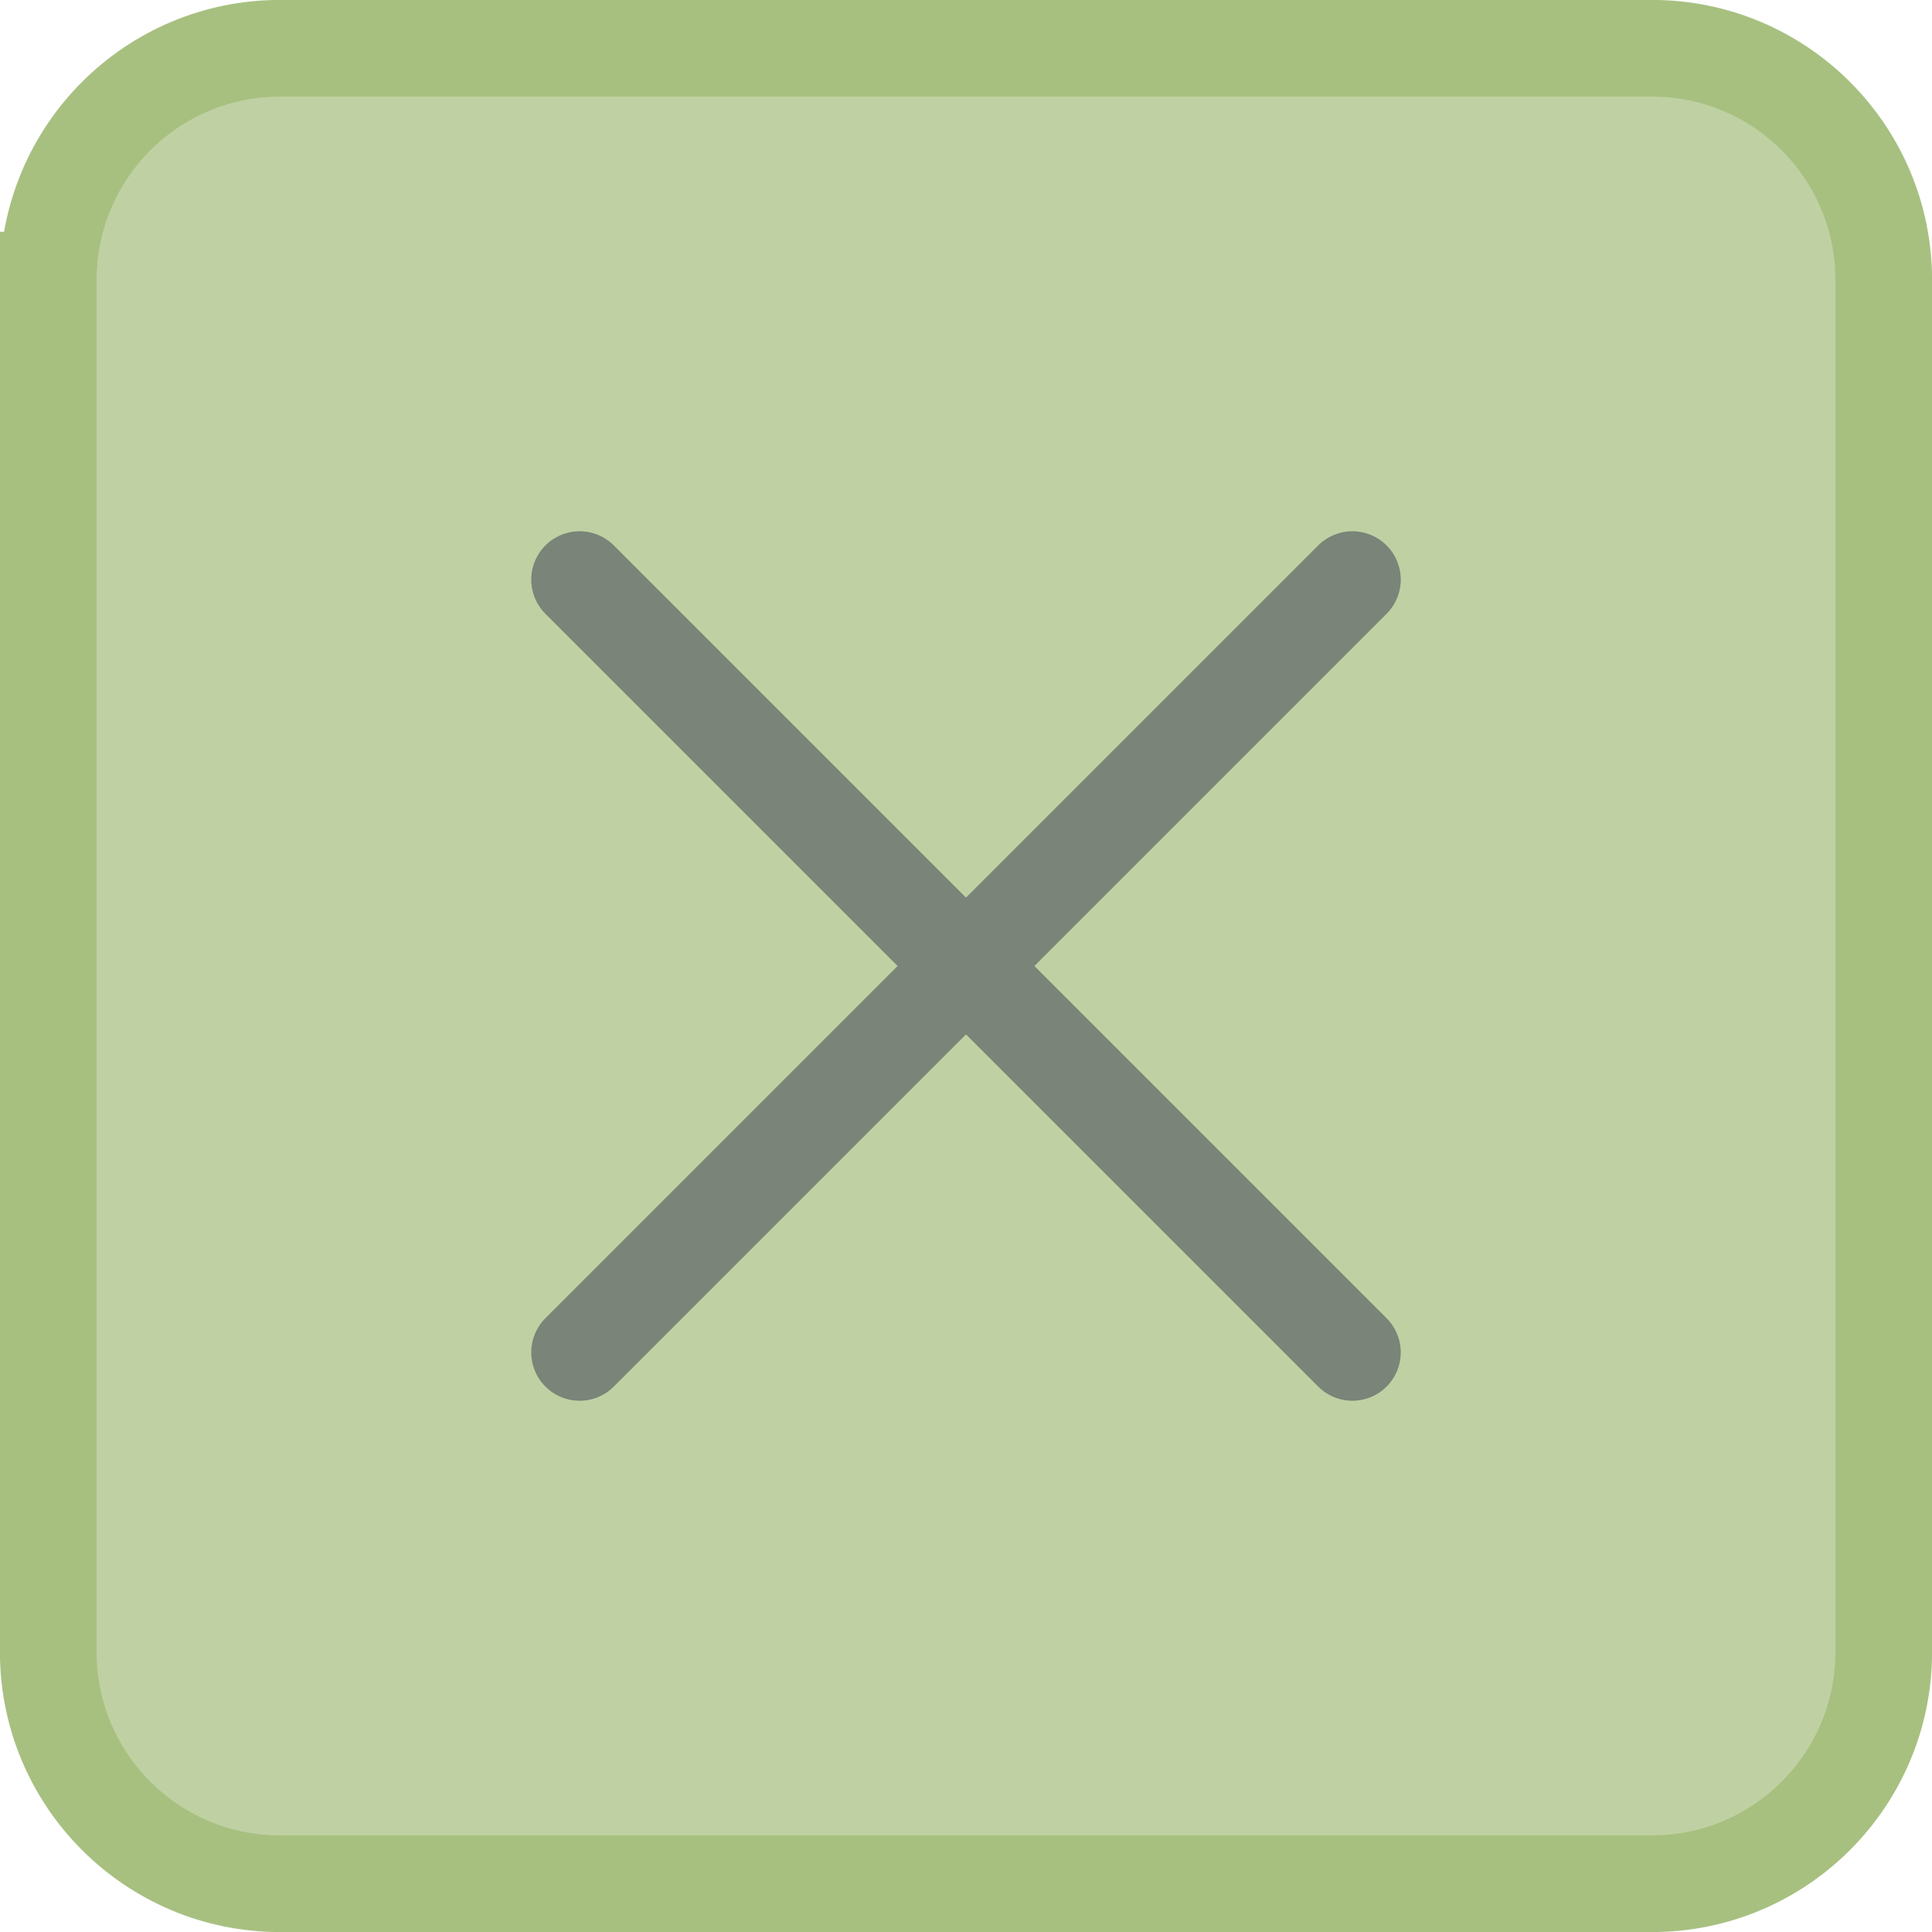
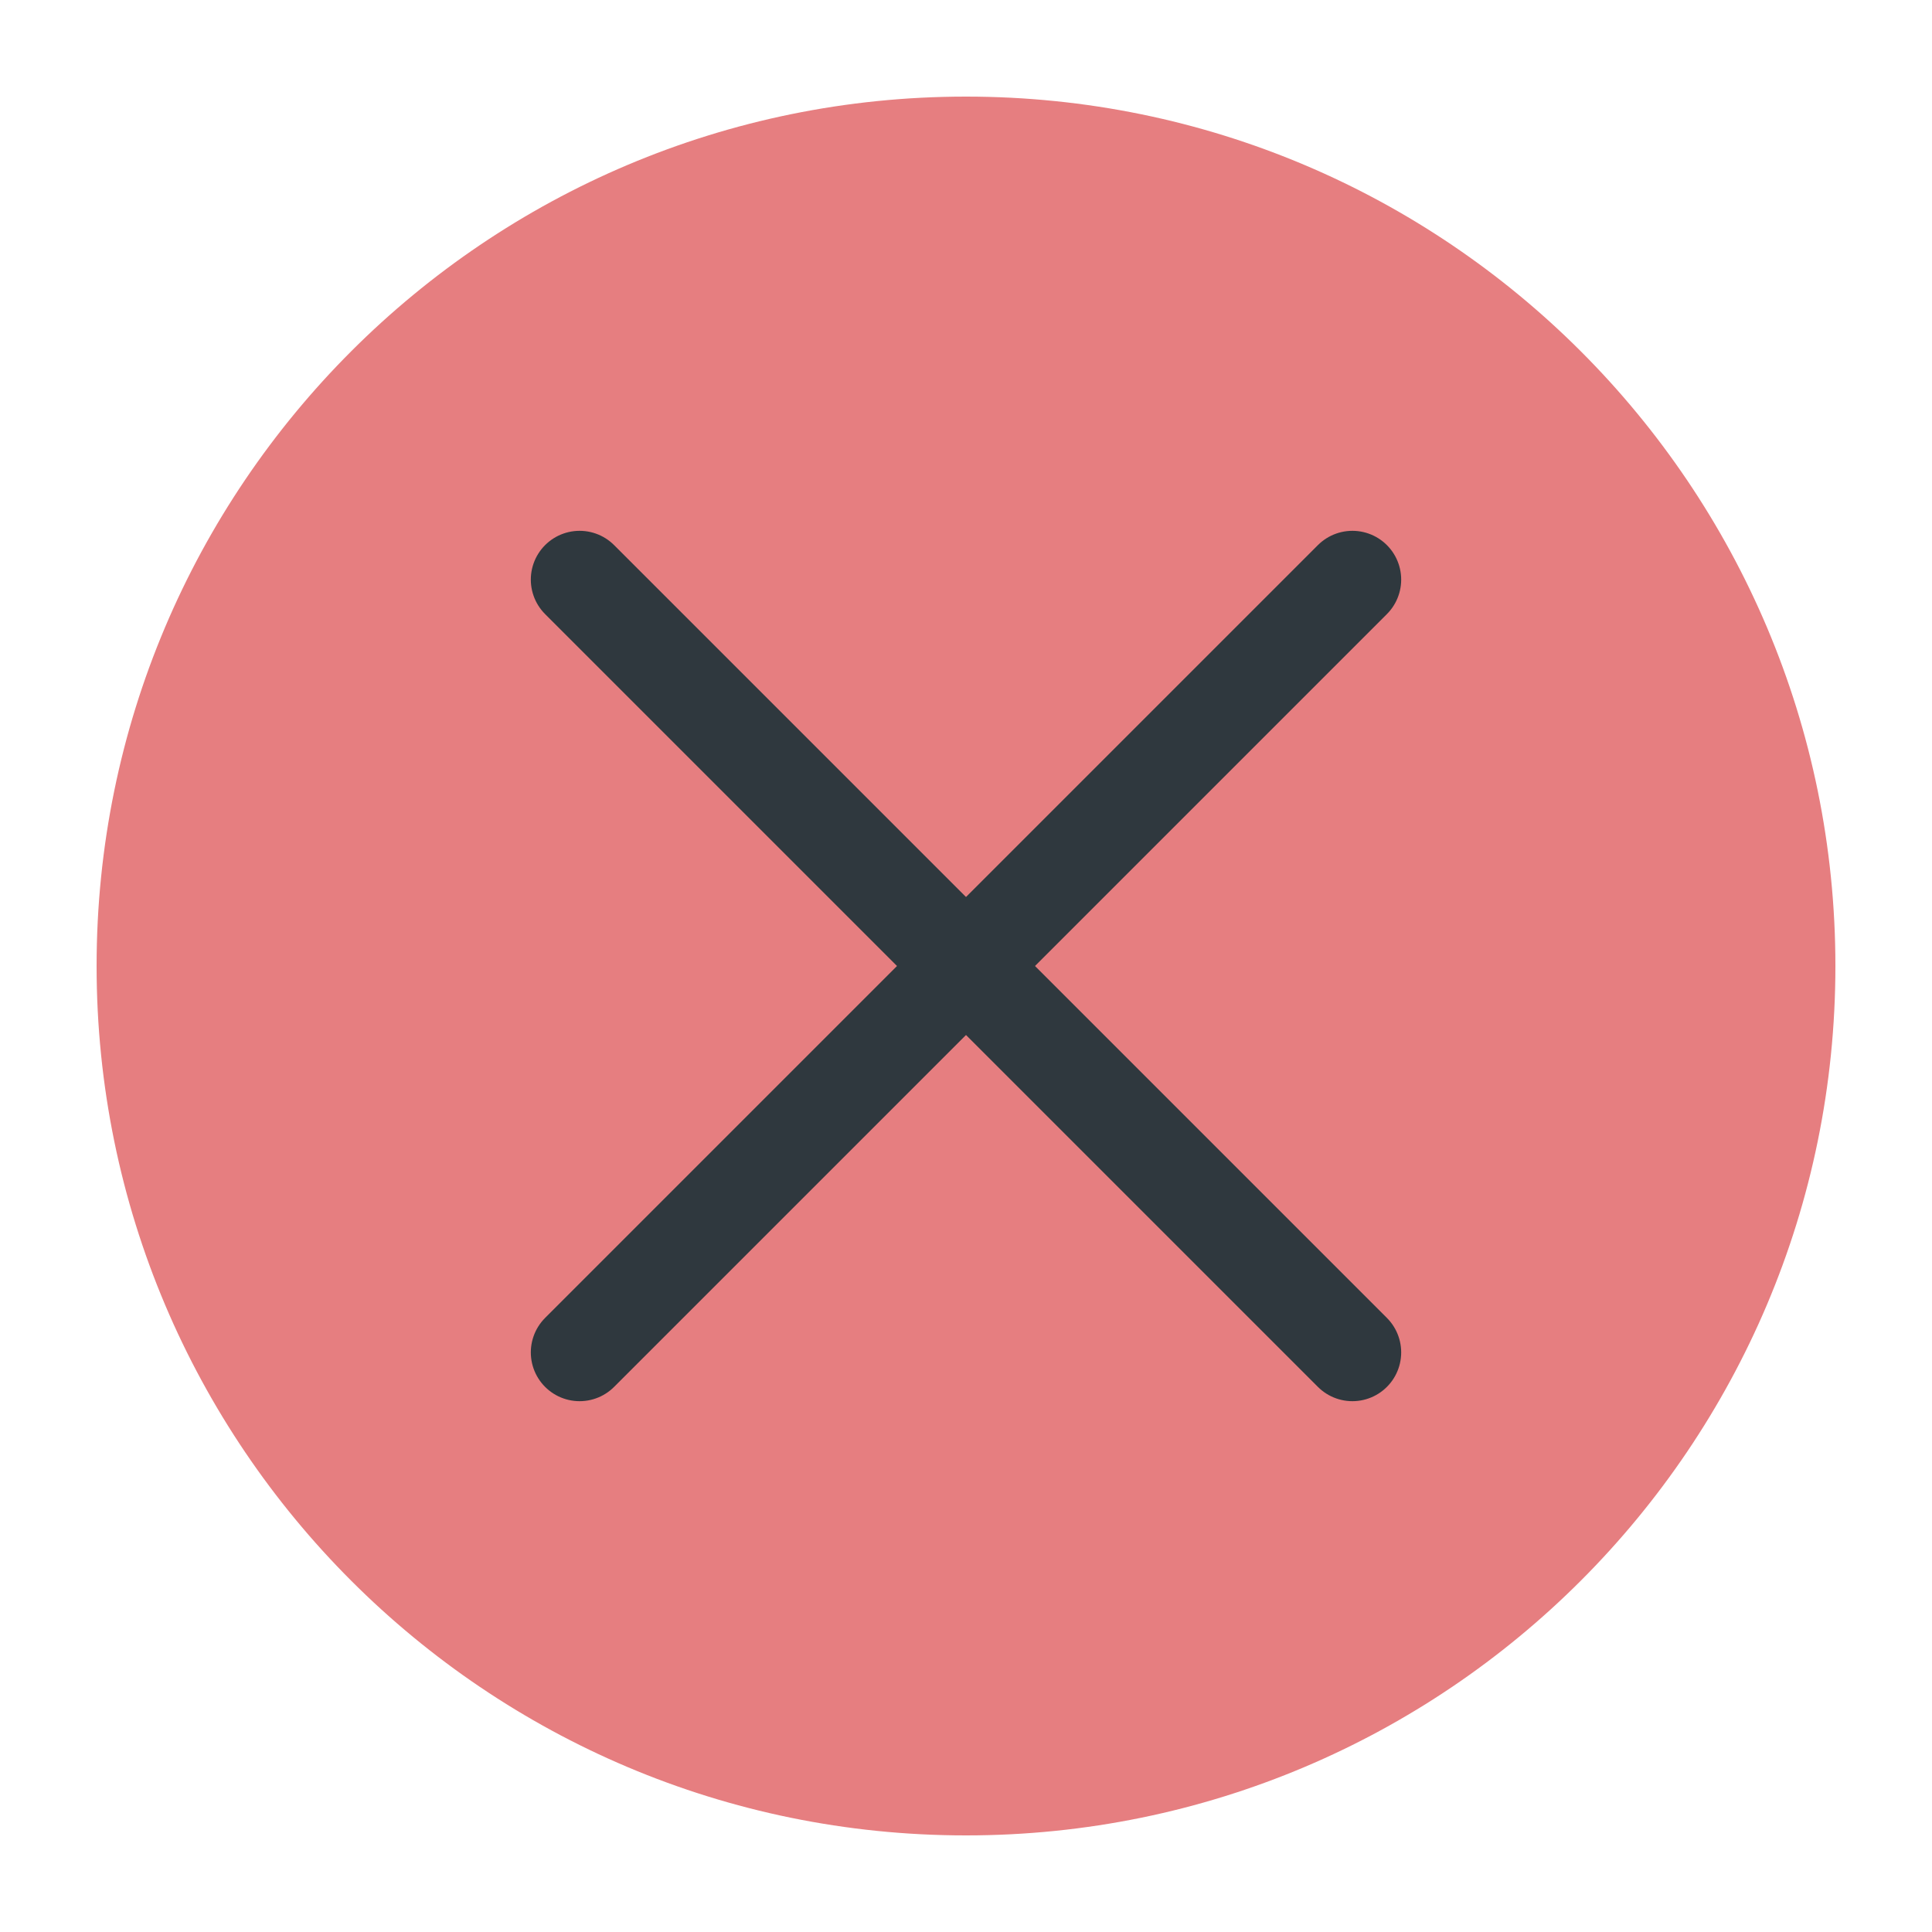
<svg xmlns="http://www.w3.org/2000/svg" viewBox="0 0 50 50" version="1.2" baseProfile="tiny">
  <defs>
</defs>
  <g fill="none" stroke="black" stroke-width="1" fill-rule="evenodd" stroke-linecap="square" stroke-linejoin="bevel">
-     <g fill="none" stroke="#000000" stroke-opacity="1" stroke-width="1" stroke-linecap="square" stroke-linejoin="bevel" transform="matrix(1,0,0,1,0,0)" font-family="Noto Sans" font-size="10" font-weight="400" font-style="normal">
- </g>
-     <g fill="#a7c080" fill-opacity="0.72" stroke="#a7c080" stroke-opacity="1" stroke-width="2.502" stroke-linecap="square" stroke-linejoin="bevel" transform="matrix(1,0,0,1,2.5,2.5)" font-family="Noto Sans" font-size="10" font-weight="400" font-style="normal">
-       <path vector-effect="none" fill-rule="evenodd" d="M-1.251,4.749 C-1.251,1.435 1.435,-1.251 4.749,-1.251 L40.251,-1.251 C43.565,-1.251 46.251,1.435 46.251,4.749 L46.251,40.251 C46.251,43.565 43.565,46.251 40.251,46.251 L4.749,46.251 C1.435,46.251 -1.251,43.565 -1.251,40.251 L-1.251,4.749" />
+     <g fill="#e67e80" fill-opacity="1" stroke="none" transform="matrix(2.5,0,0,2.5,2.5,2.5)" font-family="Noto Sans" font-size="10" font-weight="400" font-style="normal">
+       <circle cx="9" cy="9" r="9" />
    </g>
-     <g fill="none" stroke="#000000" stroke-opacity="1" stroke-width="1" stroke-linecap="square" stroke-linejoin="bevel" transform="matrix(1,0,0,1,0,0)" font-family="Noto Sans" font-size="10" font-weight="400" font-style="normal">
- </g>
-     <g fill="none" stroke="#7a8478" stroke-opacity="1" stroke-width="1.001" stroke-linecap="square" stroke-linejoin="bevel" transform="matrix(2.5,0,0,2.5,2.5,2.5)" font-family="Noto Sans" font-size="10" font-weight="400" font-style="normal">
- </g>
-     <g fill="none" stroke="#7a8478" stroke-opacity="1" stroke-width="1.001" stroke-linecap="round" stroke-linejoin="miter" stroke-miterlimit="2" transform="matrix(2.5,0,0,2.5,2.5,2.5)" font-family="Noto Sans" font-size="10" font-weight="400" font-style="normal">
+     <g fill="none" stroke="#2f383e" stroke-opacity="1" stroke-width="1.01" stroke-linecap="round" stroke-linejoin="miter" stroke-miterlimit="2" transform="matrix(2.5,0,0,2.5,2.5,2.5)" font-family="Noto Sans" font-size="10" font-weight="400" font-style="normal">
      <polyline fill="none" vector-effect="none" points="5,5 13,13 " />
      <polyline fill="none" vector-effect="none" points="13,5 5,13 " />
    </g>
-     <g fill="none" stroke="#7a8478" stroke-opacity="1" stroke-width="1.001" stroke-linecap="square" stroke-linejoin="bevel" transform="matrix(2.5,0,0,2.5,2.5,2.5)" font-family="Noto Sans" font-size="10" font-weight="400" font-style="normal">
- </g>
    <g fill="none" stroke="#000000" stroke-opacity="1" stroke-width="1" stroke-linecap="square" stroke-linejoin="bevel" transform="matrix(1,0,0,1,0,0)" font-family="Noto Sans" font-size="10" font-weight="400" font-style="normal">
</g>
  </g>
</svg>
